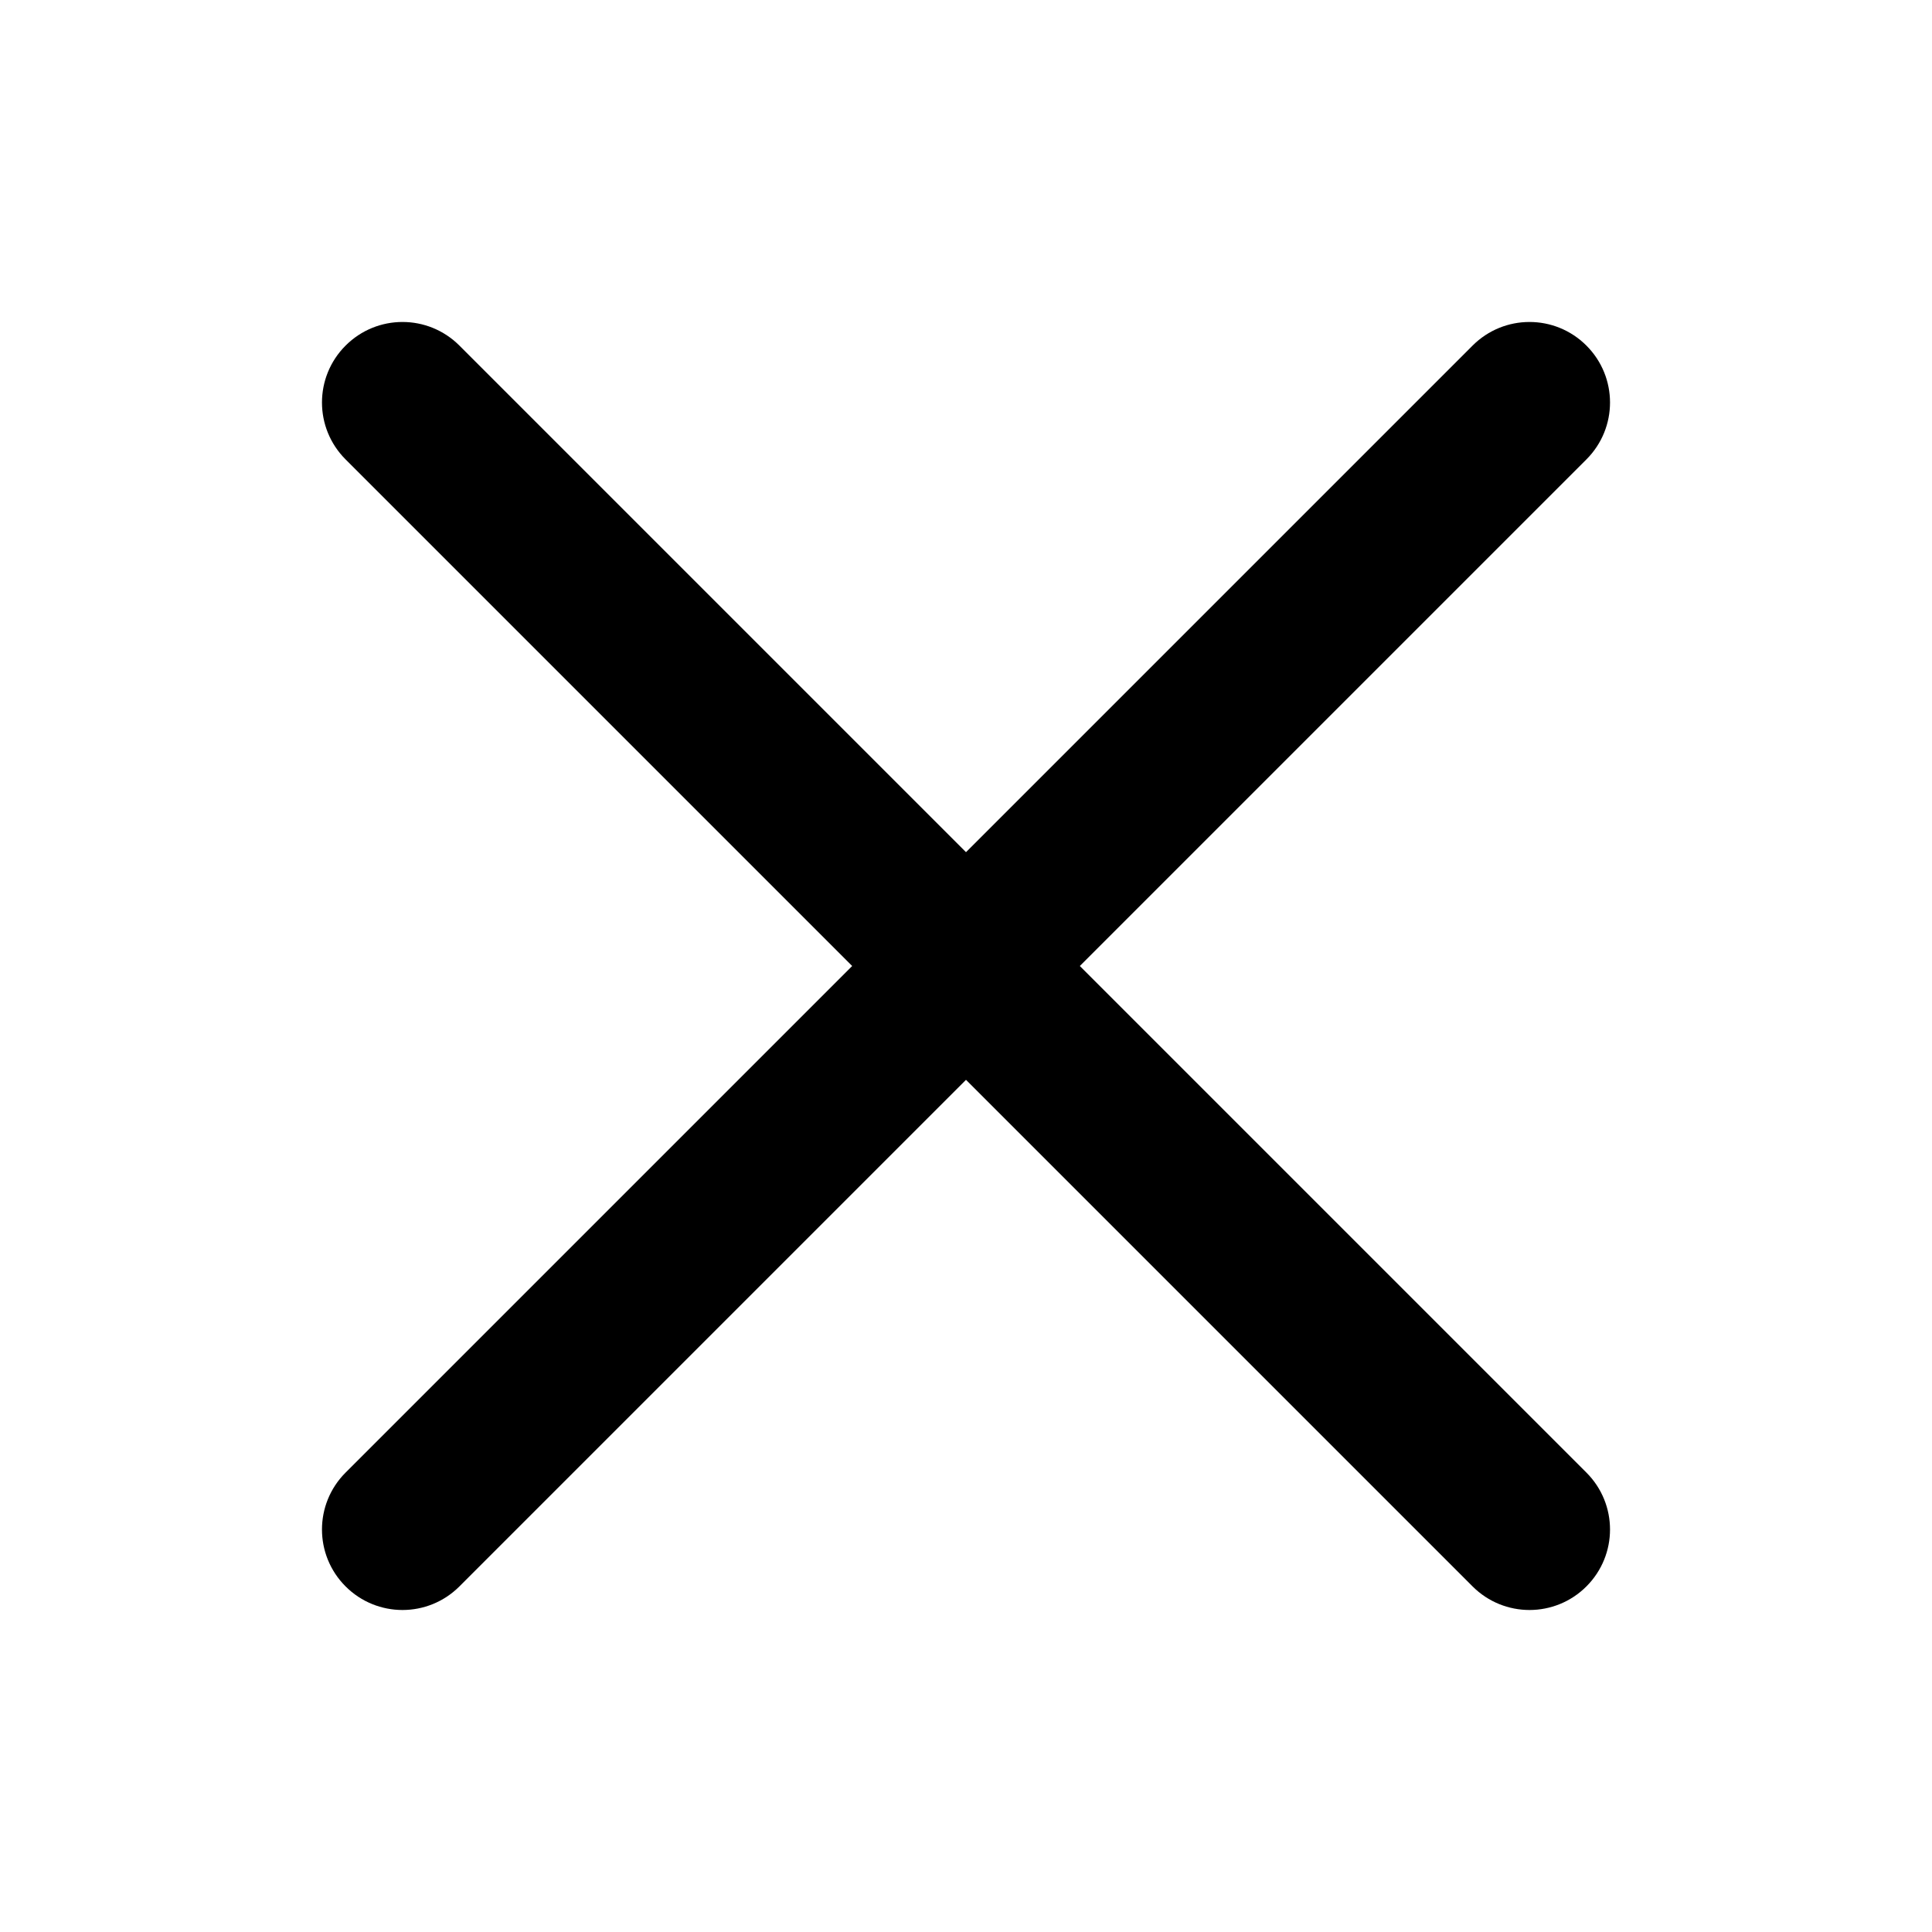
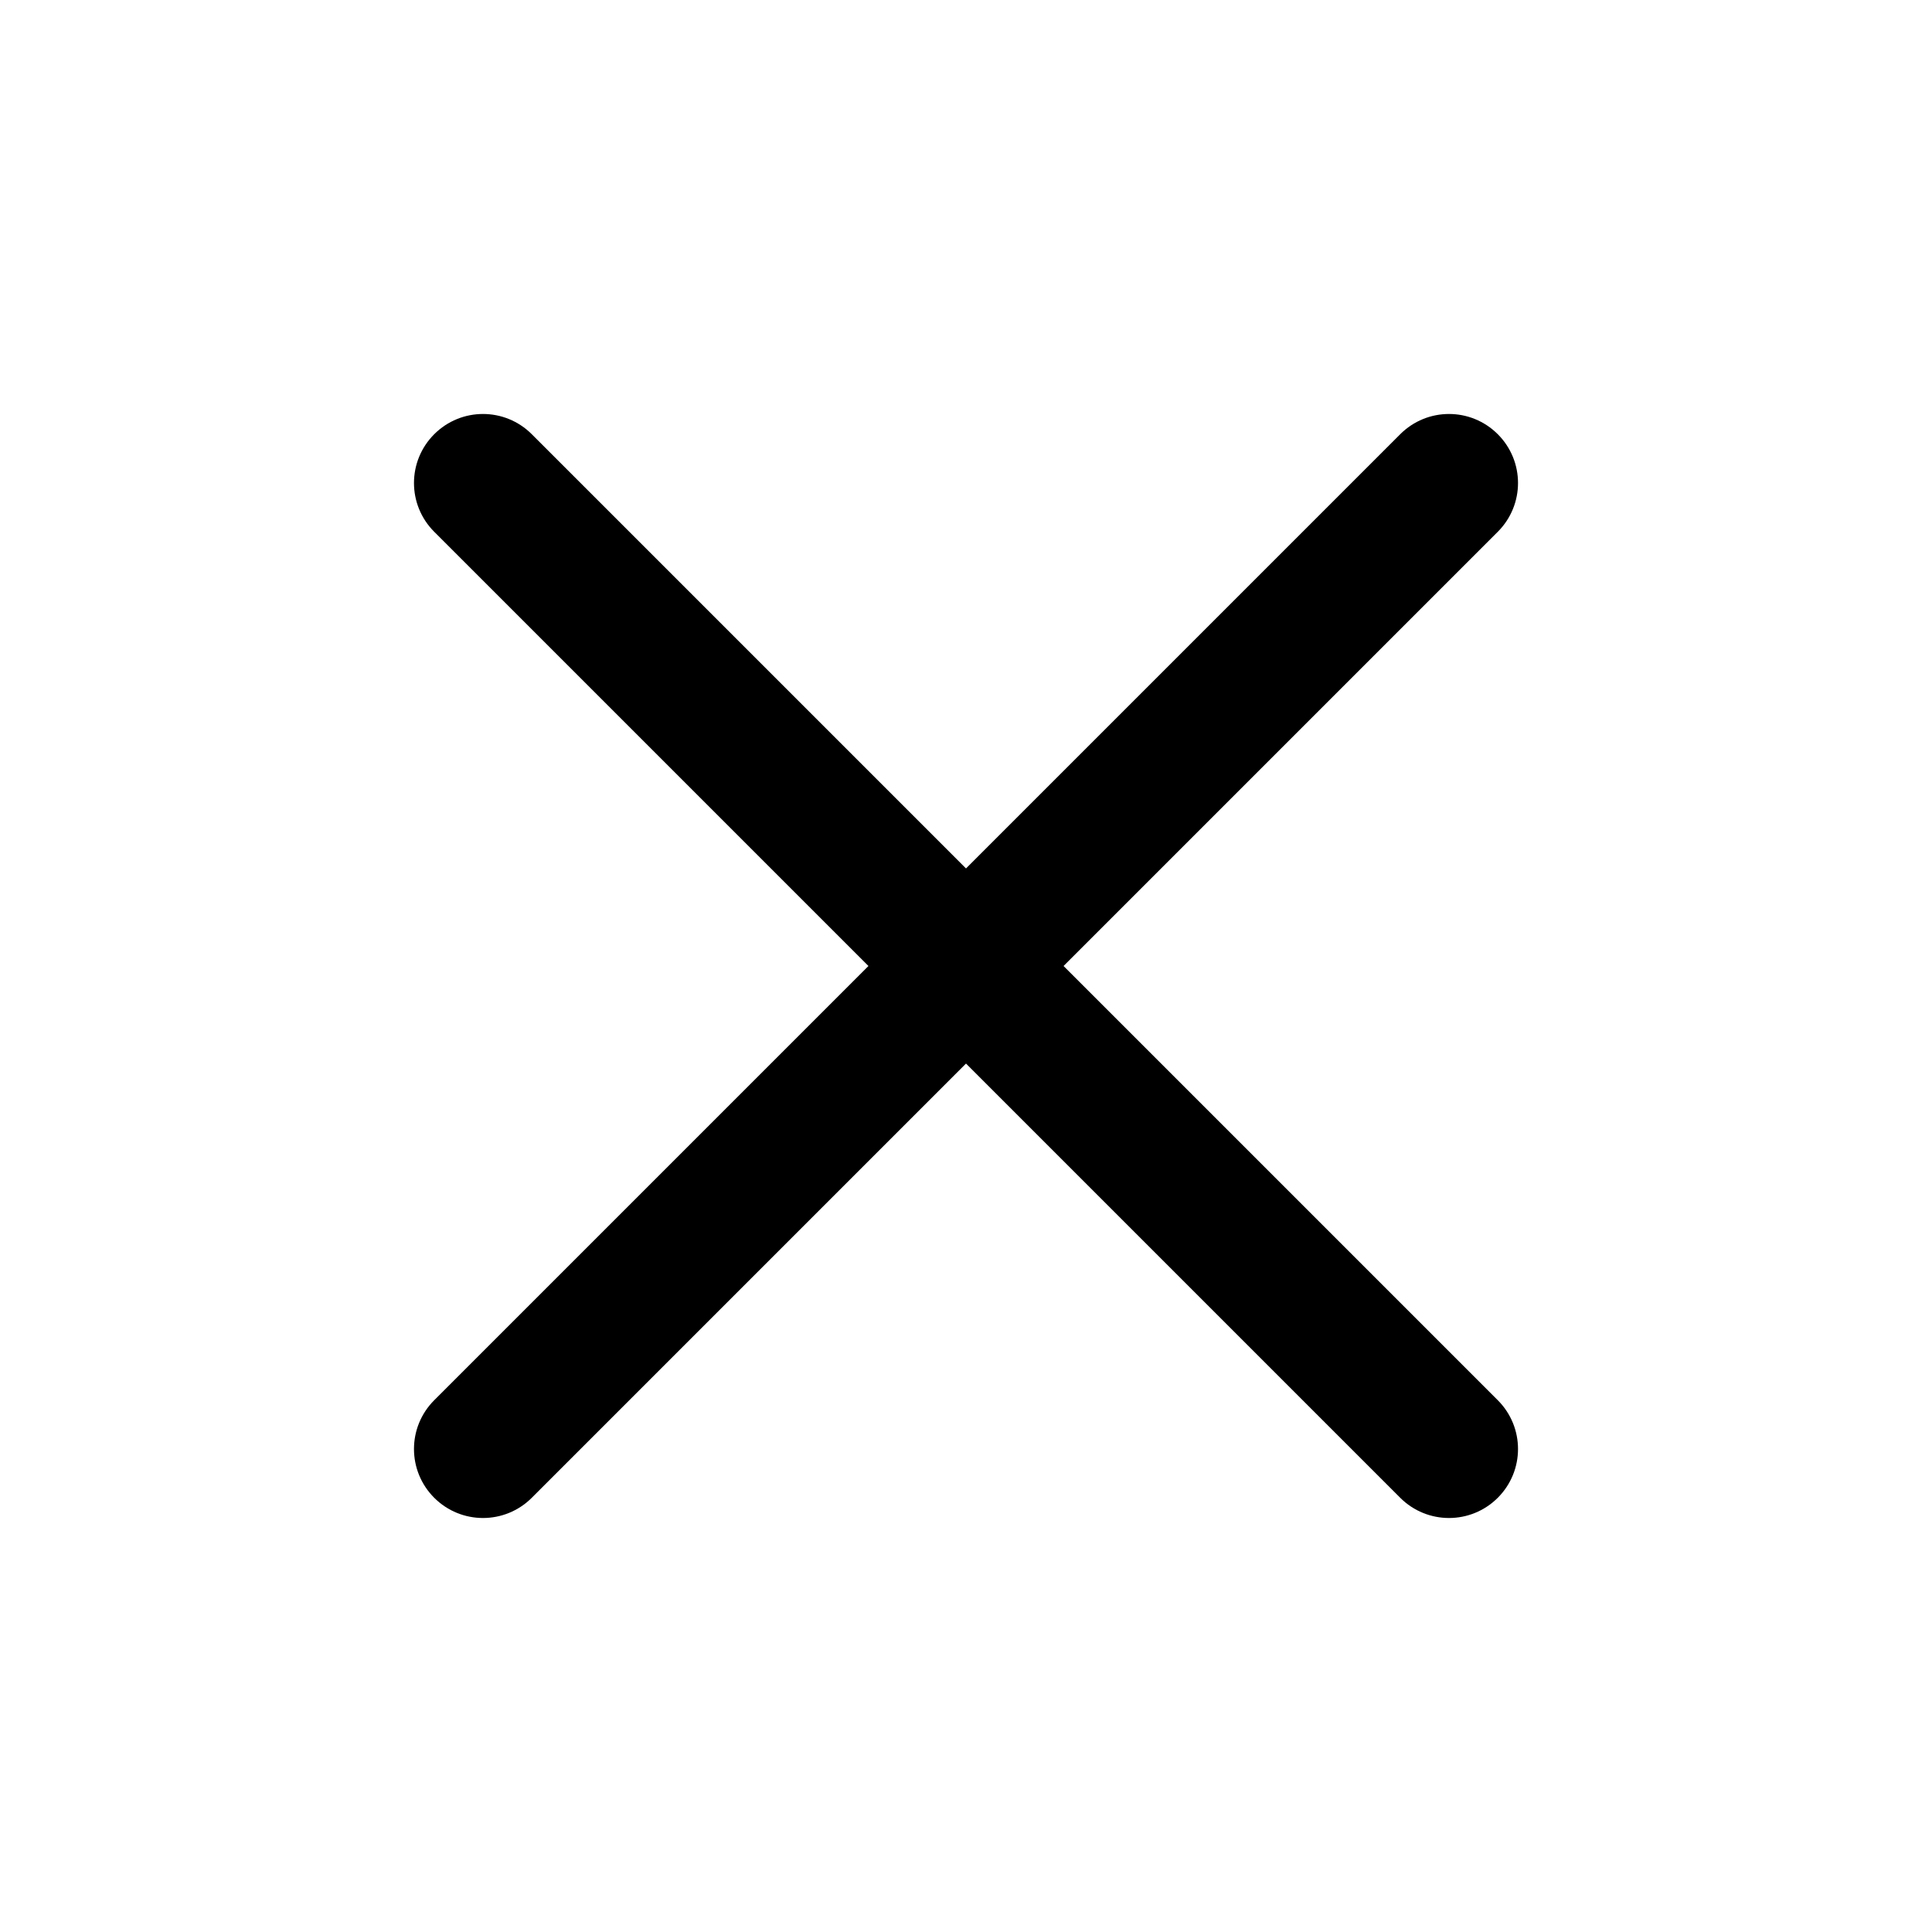
- <svg xmlns="http://www.w3.org/2000/svg" width="24px" height="24px" viewBox="0 0 24 24" version="1.1">
+ <svg xmlns="http://www.w3.org/2000/svg" width="28px" height="28px" viewBox="0 0 28 28" version="1.1">
  <defs />
  <g id="Web" stroke="none" stroke-width="1" fill="none" fill-rule="evenodd">
    <g id="cross" fill="#000000">
-       <path d="M13.414,12 L19.707,5.707 C20.098,5.316 20.098,4.684 19.707,4.293 C19.316,3.902 18.684,3.902 18.293,4.293 L12,10.586 L5.707,4.293 C5.316,3.902 4.684,3.902 4.293,4.293 C3.902,4.684 3.902,5.316 4.293,5.707 L10.586,12 L4.293,18.293 C3.902,18.684 3.902,19.316 4.293,19.707 C4.488,19.902 4.744,20 5,20 C5.256,20 5.512,19.902 5.707,19.707 L12,13.414 L18.293,19.707 C18.488,19.902 18.744,20 19,20 C19.256,20 19.512,19.902 19.707,19.707 C20.098,19.316 20.098,18.684 19.707,18.293 L13.414,12 Z" id="Fill-1" />
+       <path d="M15.414,14 L21.707,7.707 C22.098,7.316 22.098,6.684 21.707,6.293 C21.316,5.902 20.684,5.902 20.293,6.293 L14,12.586 L7.707,6.293 C7.316,5.902 6.684,5.902 6.293,6.293 C5.902,6.684 5.902,7.316 6.293,7.707 L12.586,14 L6.293,20.293 C5.902,20.684 5.902,21.316 6.293,21.707 C6.488,21.902 6.744,22 7,22 C7.256,22 7.512,21.902 7.707,21.707 L14,15.414 L20.293,21.707 C20.488,21.902 20.744,22 21,22 C21.256,22 21.512,21.902 21.707,21.707 C22.098,21.316 22.098,20.684 21.707,20.293 L15.414,14 Z" id="Fill-1" />
    </g>
  </g>
</svg>
